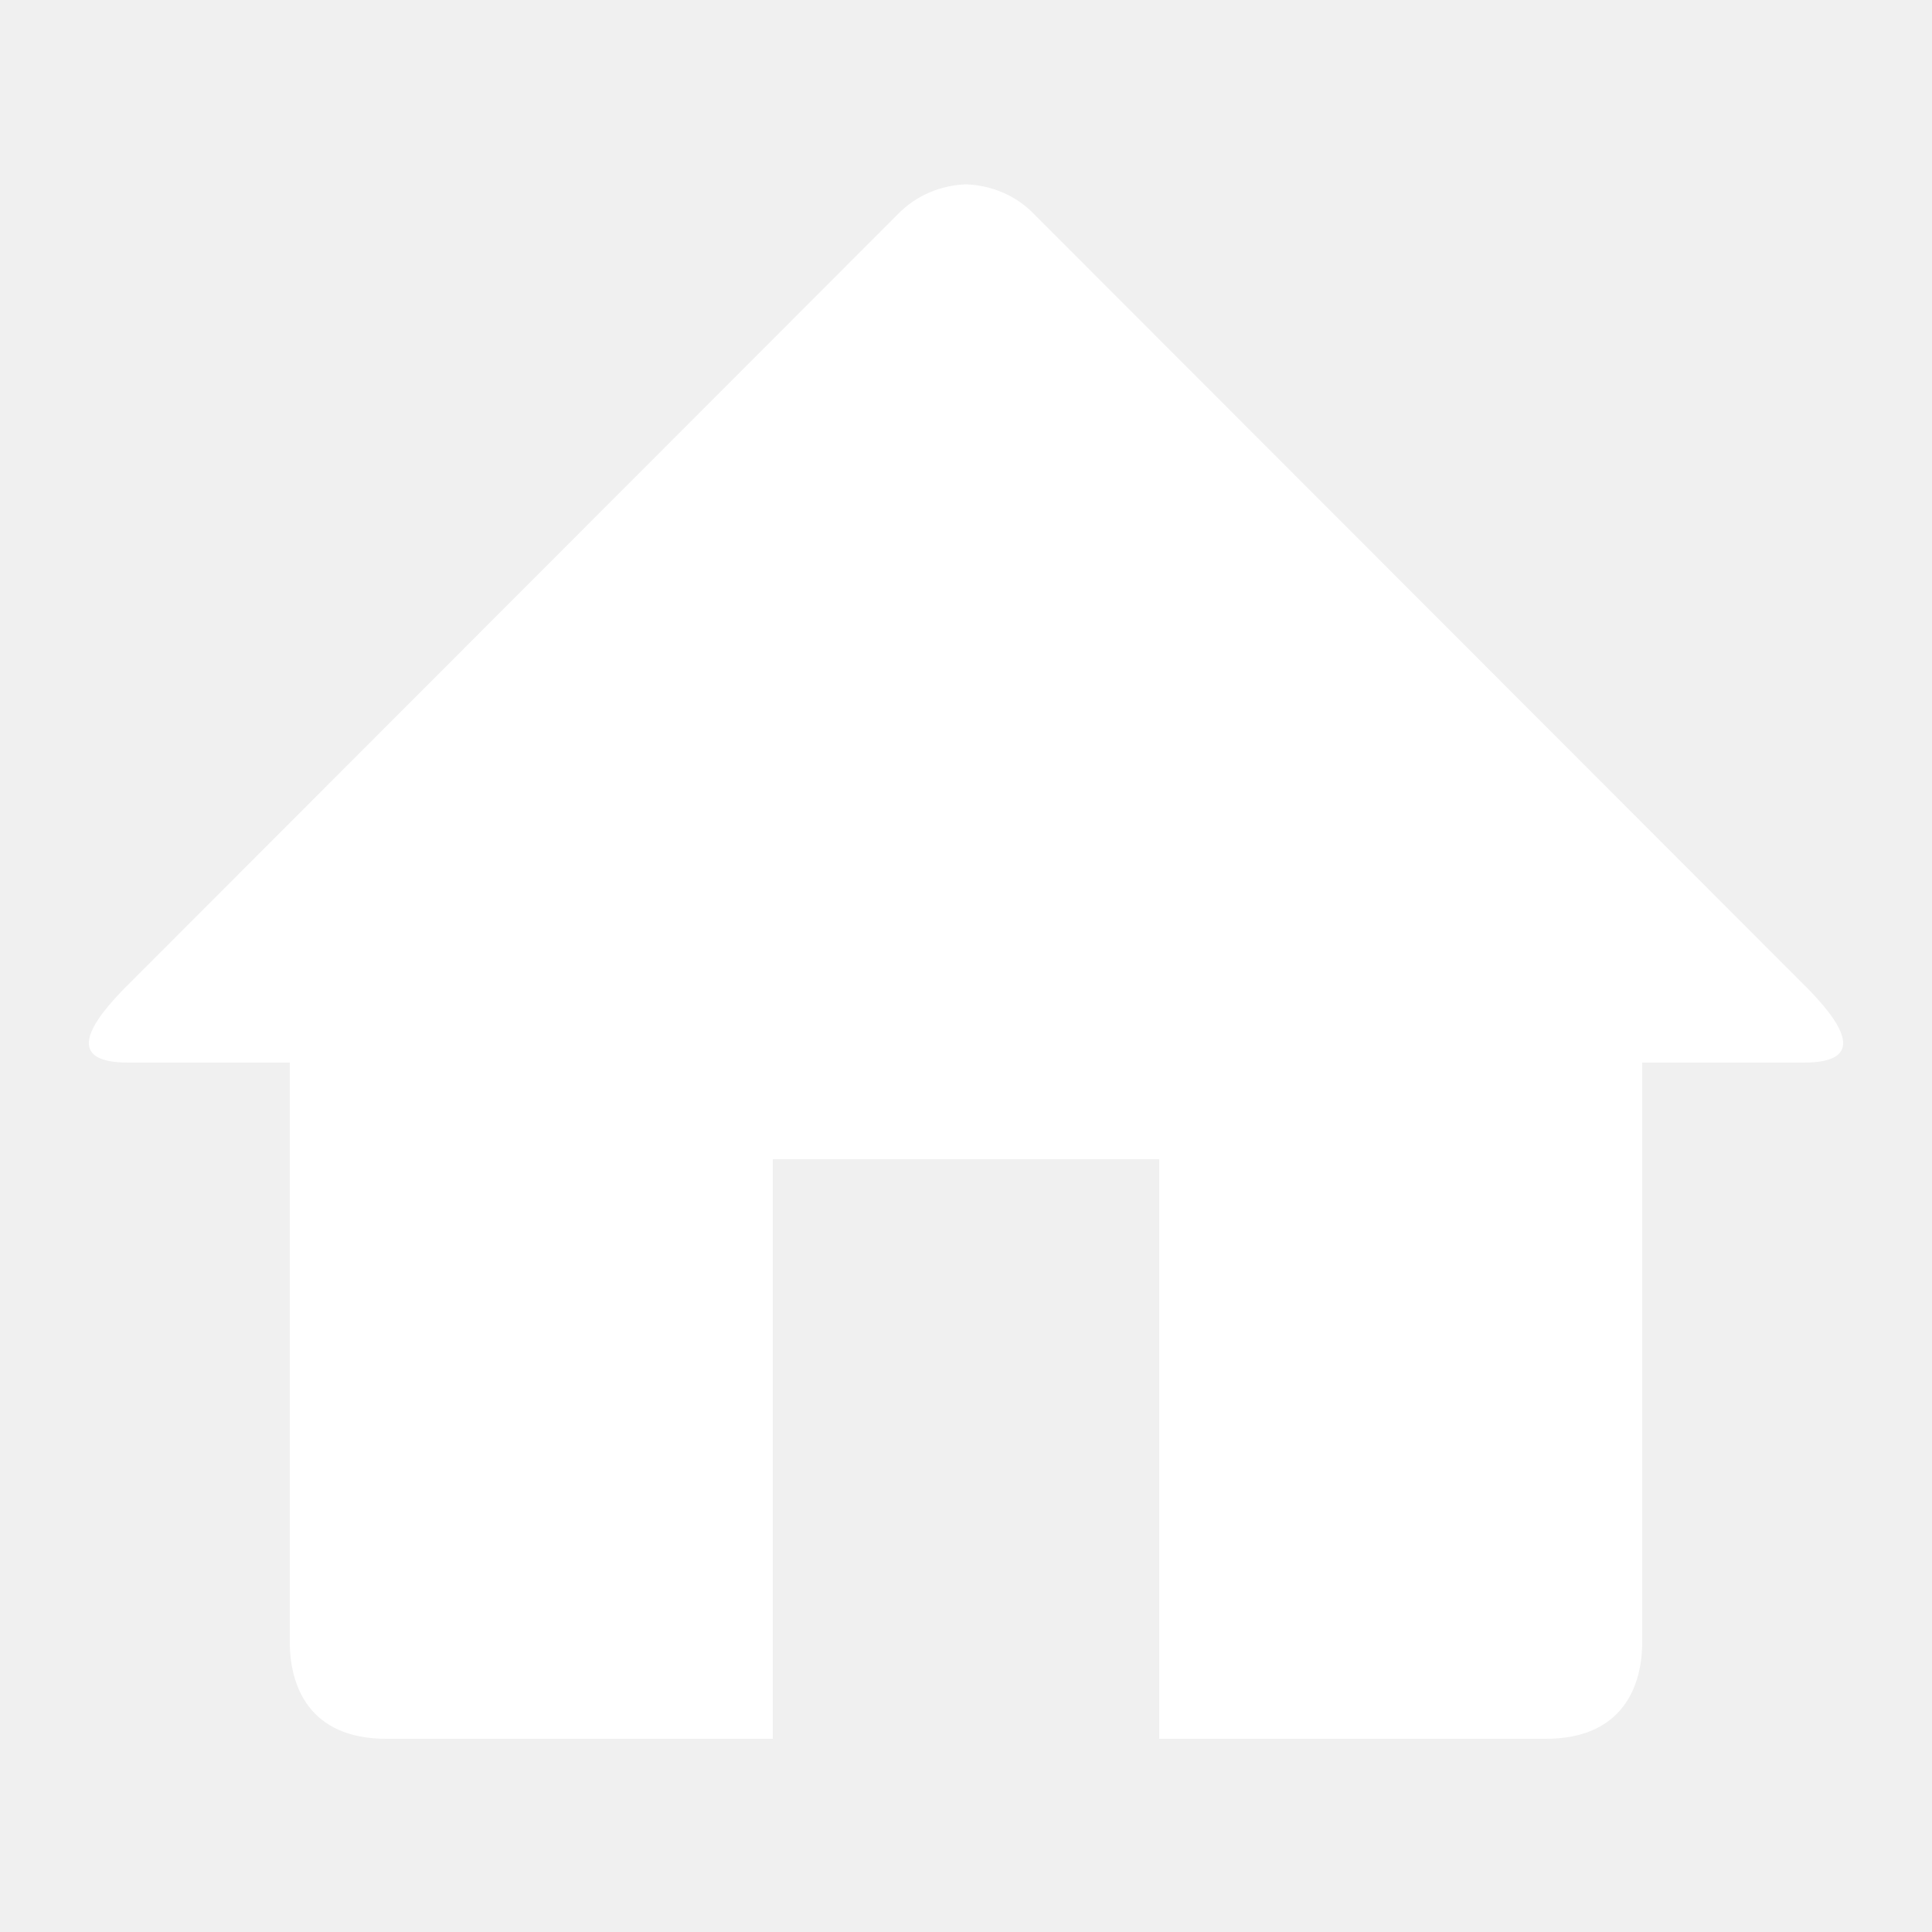
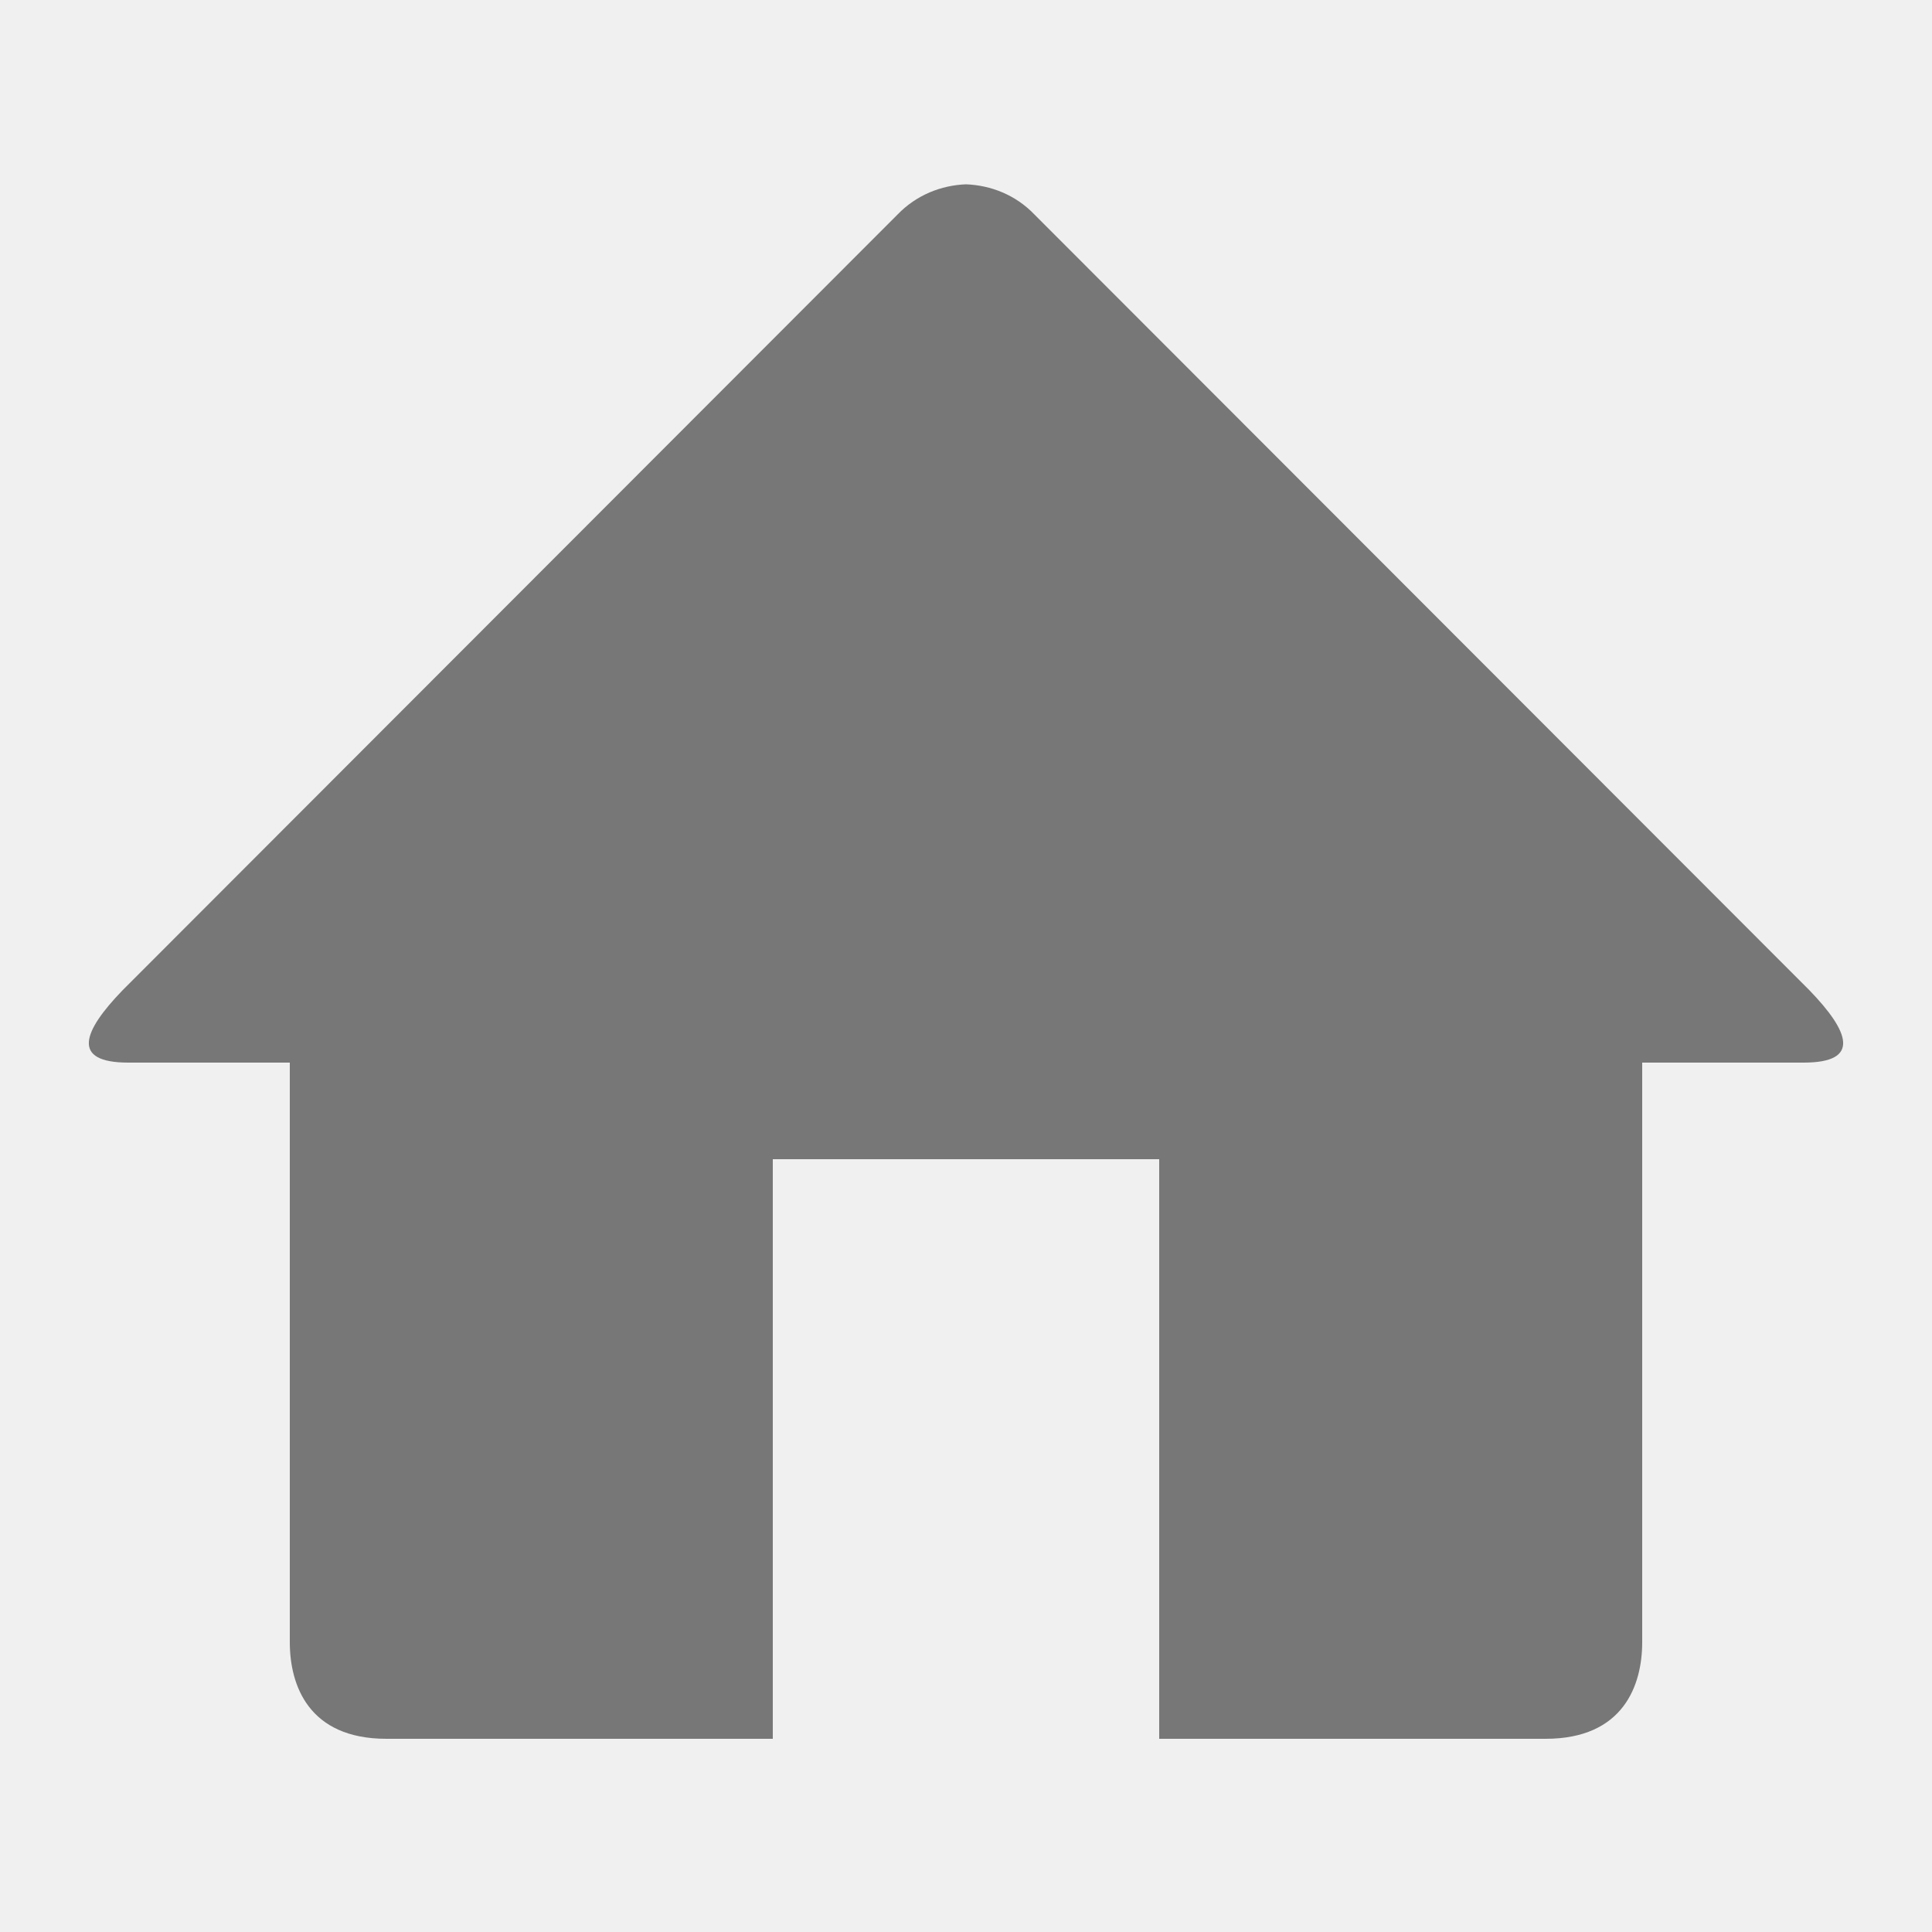
- <svg xmlns="http://www.w3.org/2000/svg" version="1.1" width="20" height="20" viewBox="0 0 20 20" fill="#FFF">
+ <svg xmlns="http://www.w3.org/2000/svg" version="1.1" width="20" height="20" viewBox="0 0 20 20" fill="#777">
  <path d="M18.672 11h-1.672v6c0 0.445-0.194 1-1 1h-4v-6h-4v6h-4c-0.806 0-1-0.555-1-1v-6h-1.672c-0.598 0-0.47-0.324-0.060-0.748l8.024-8.032c0.195-0.202 0.451-0.302 0.708-0.312 0.257 0.010 0.513 0.109 0.708 0.312l8.023 8.031c0.411 0.425 0.539 0.749-0.059 0.749z" />
</svg>
